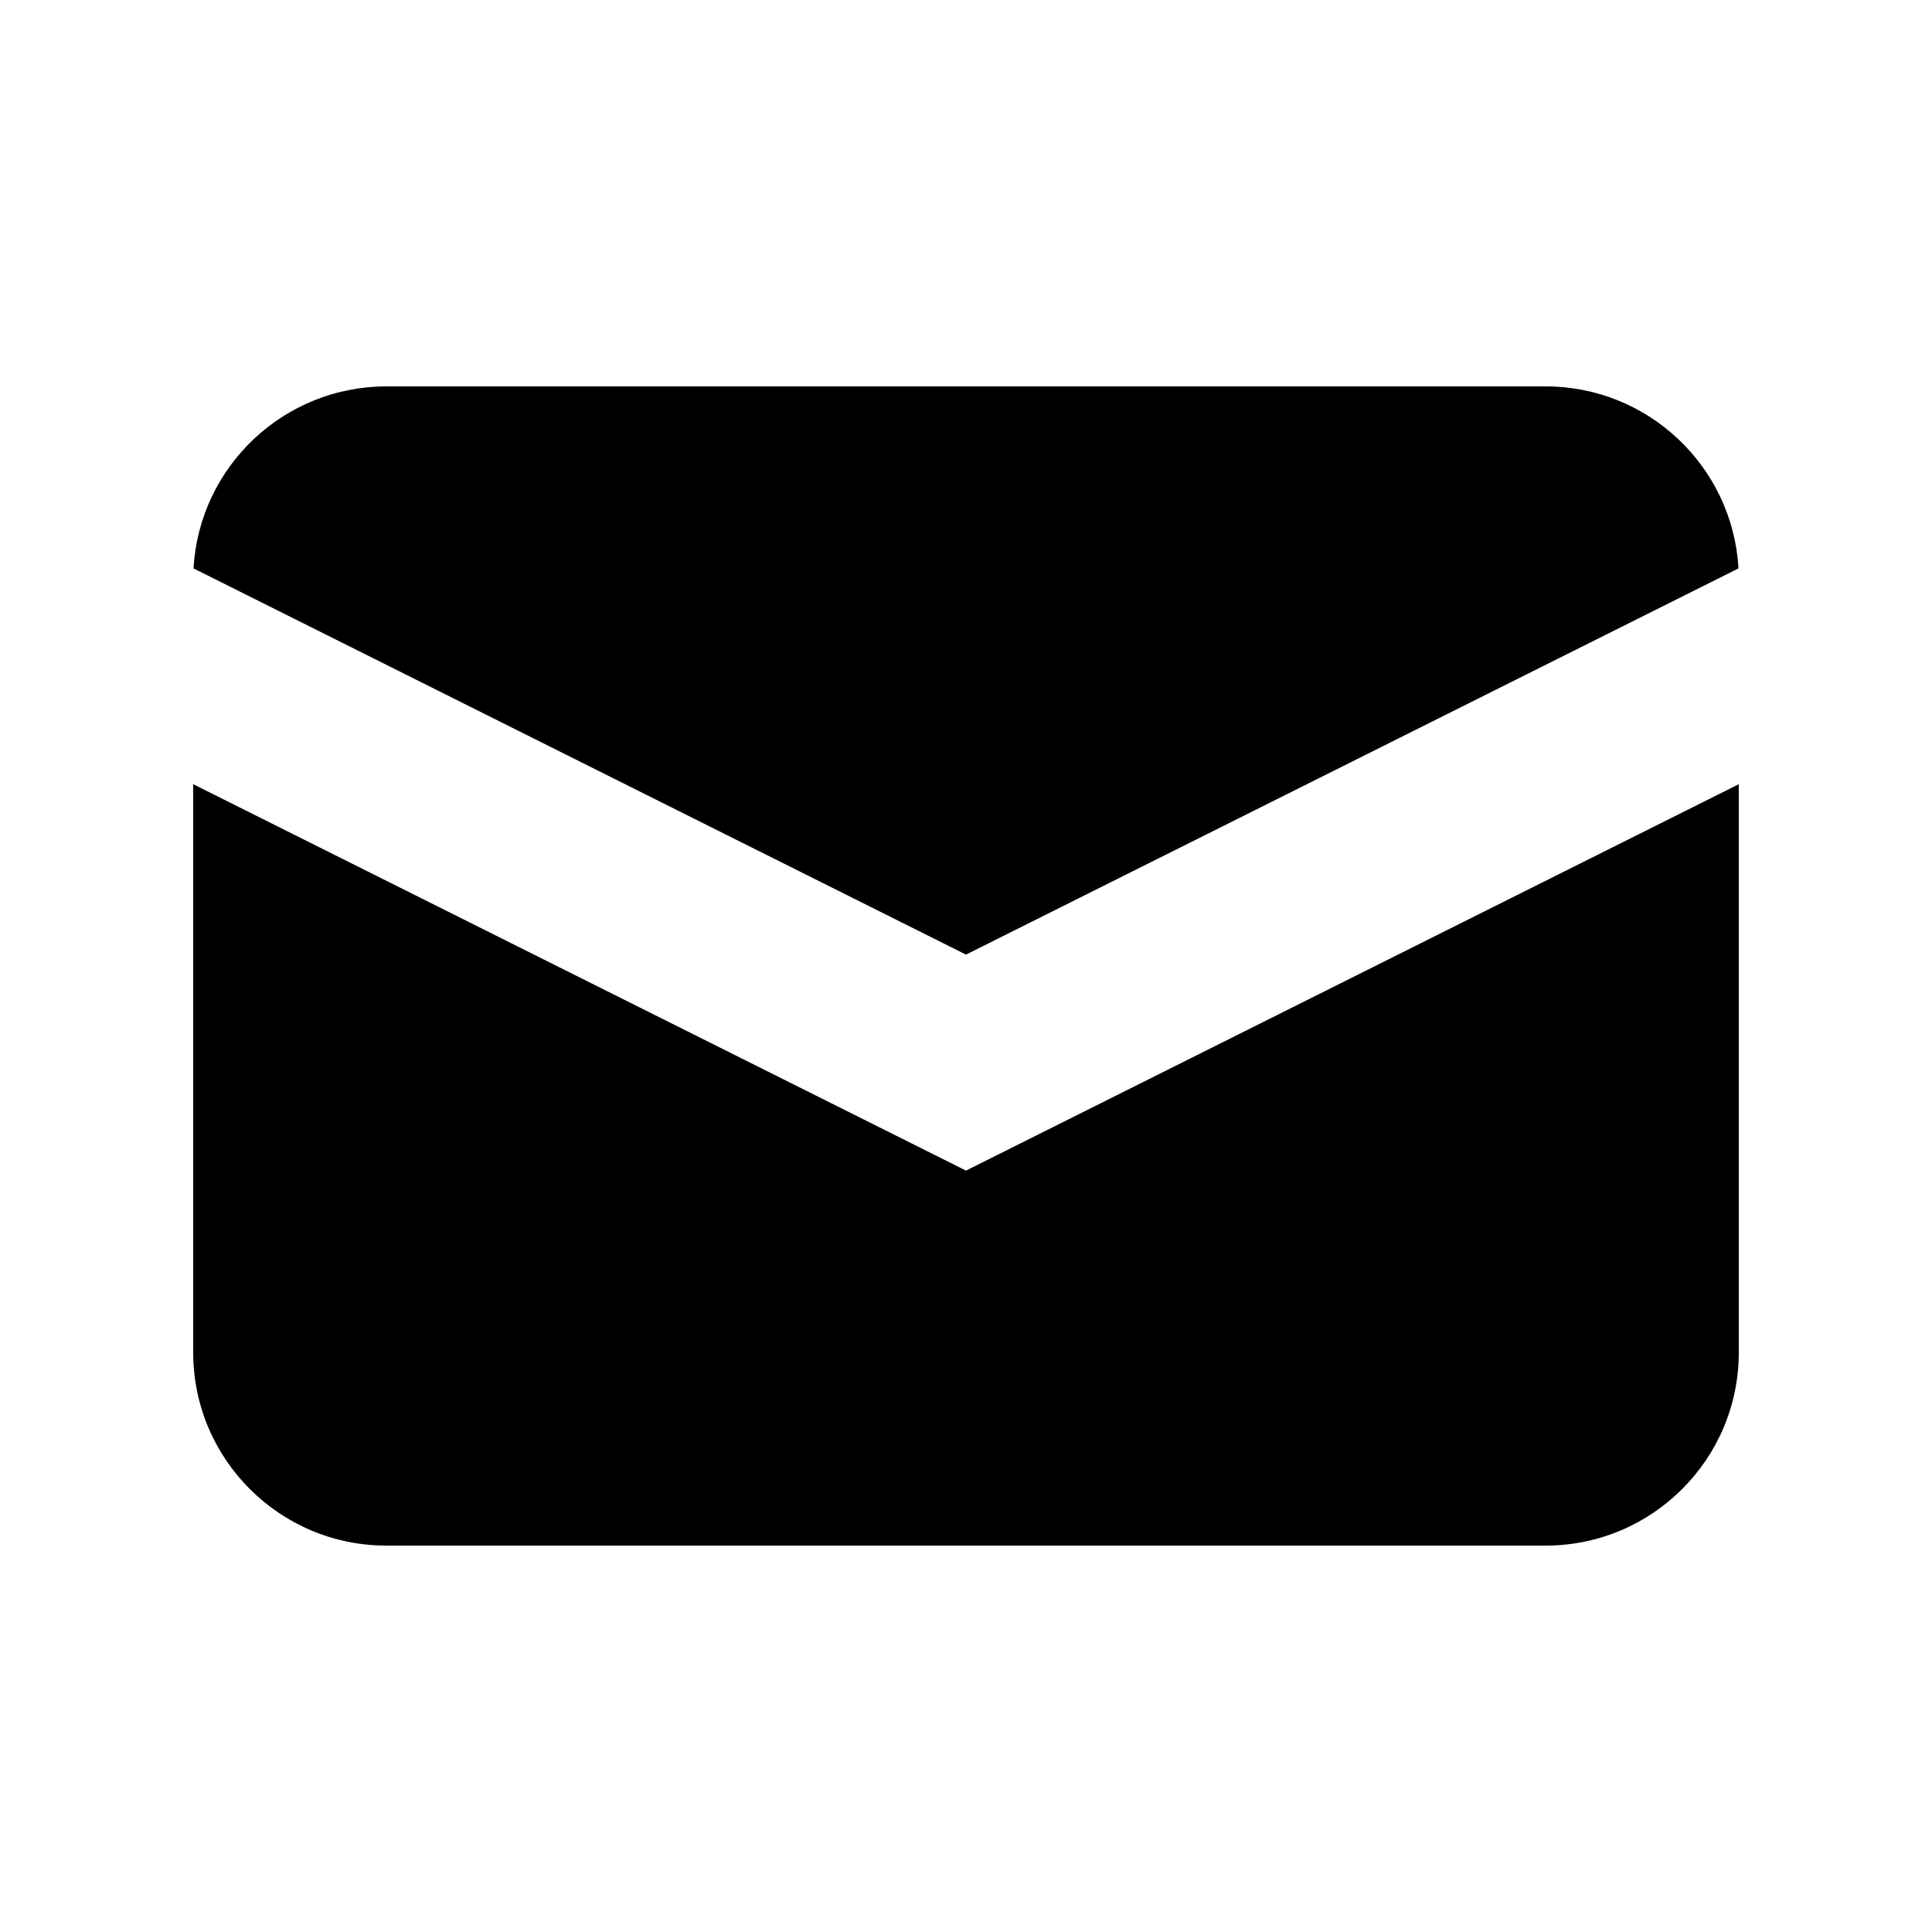
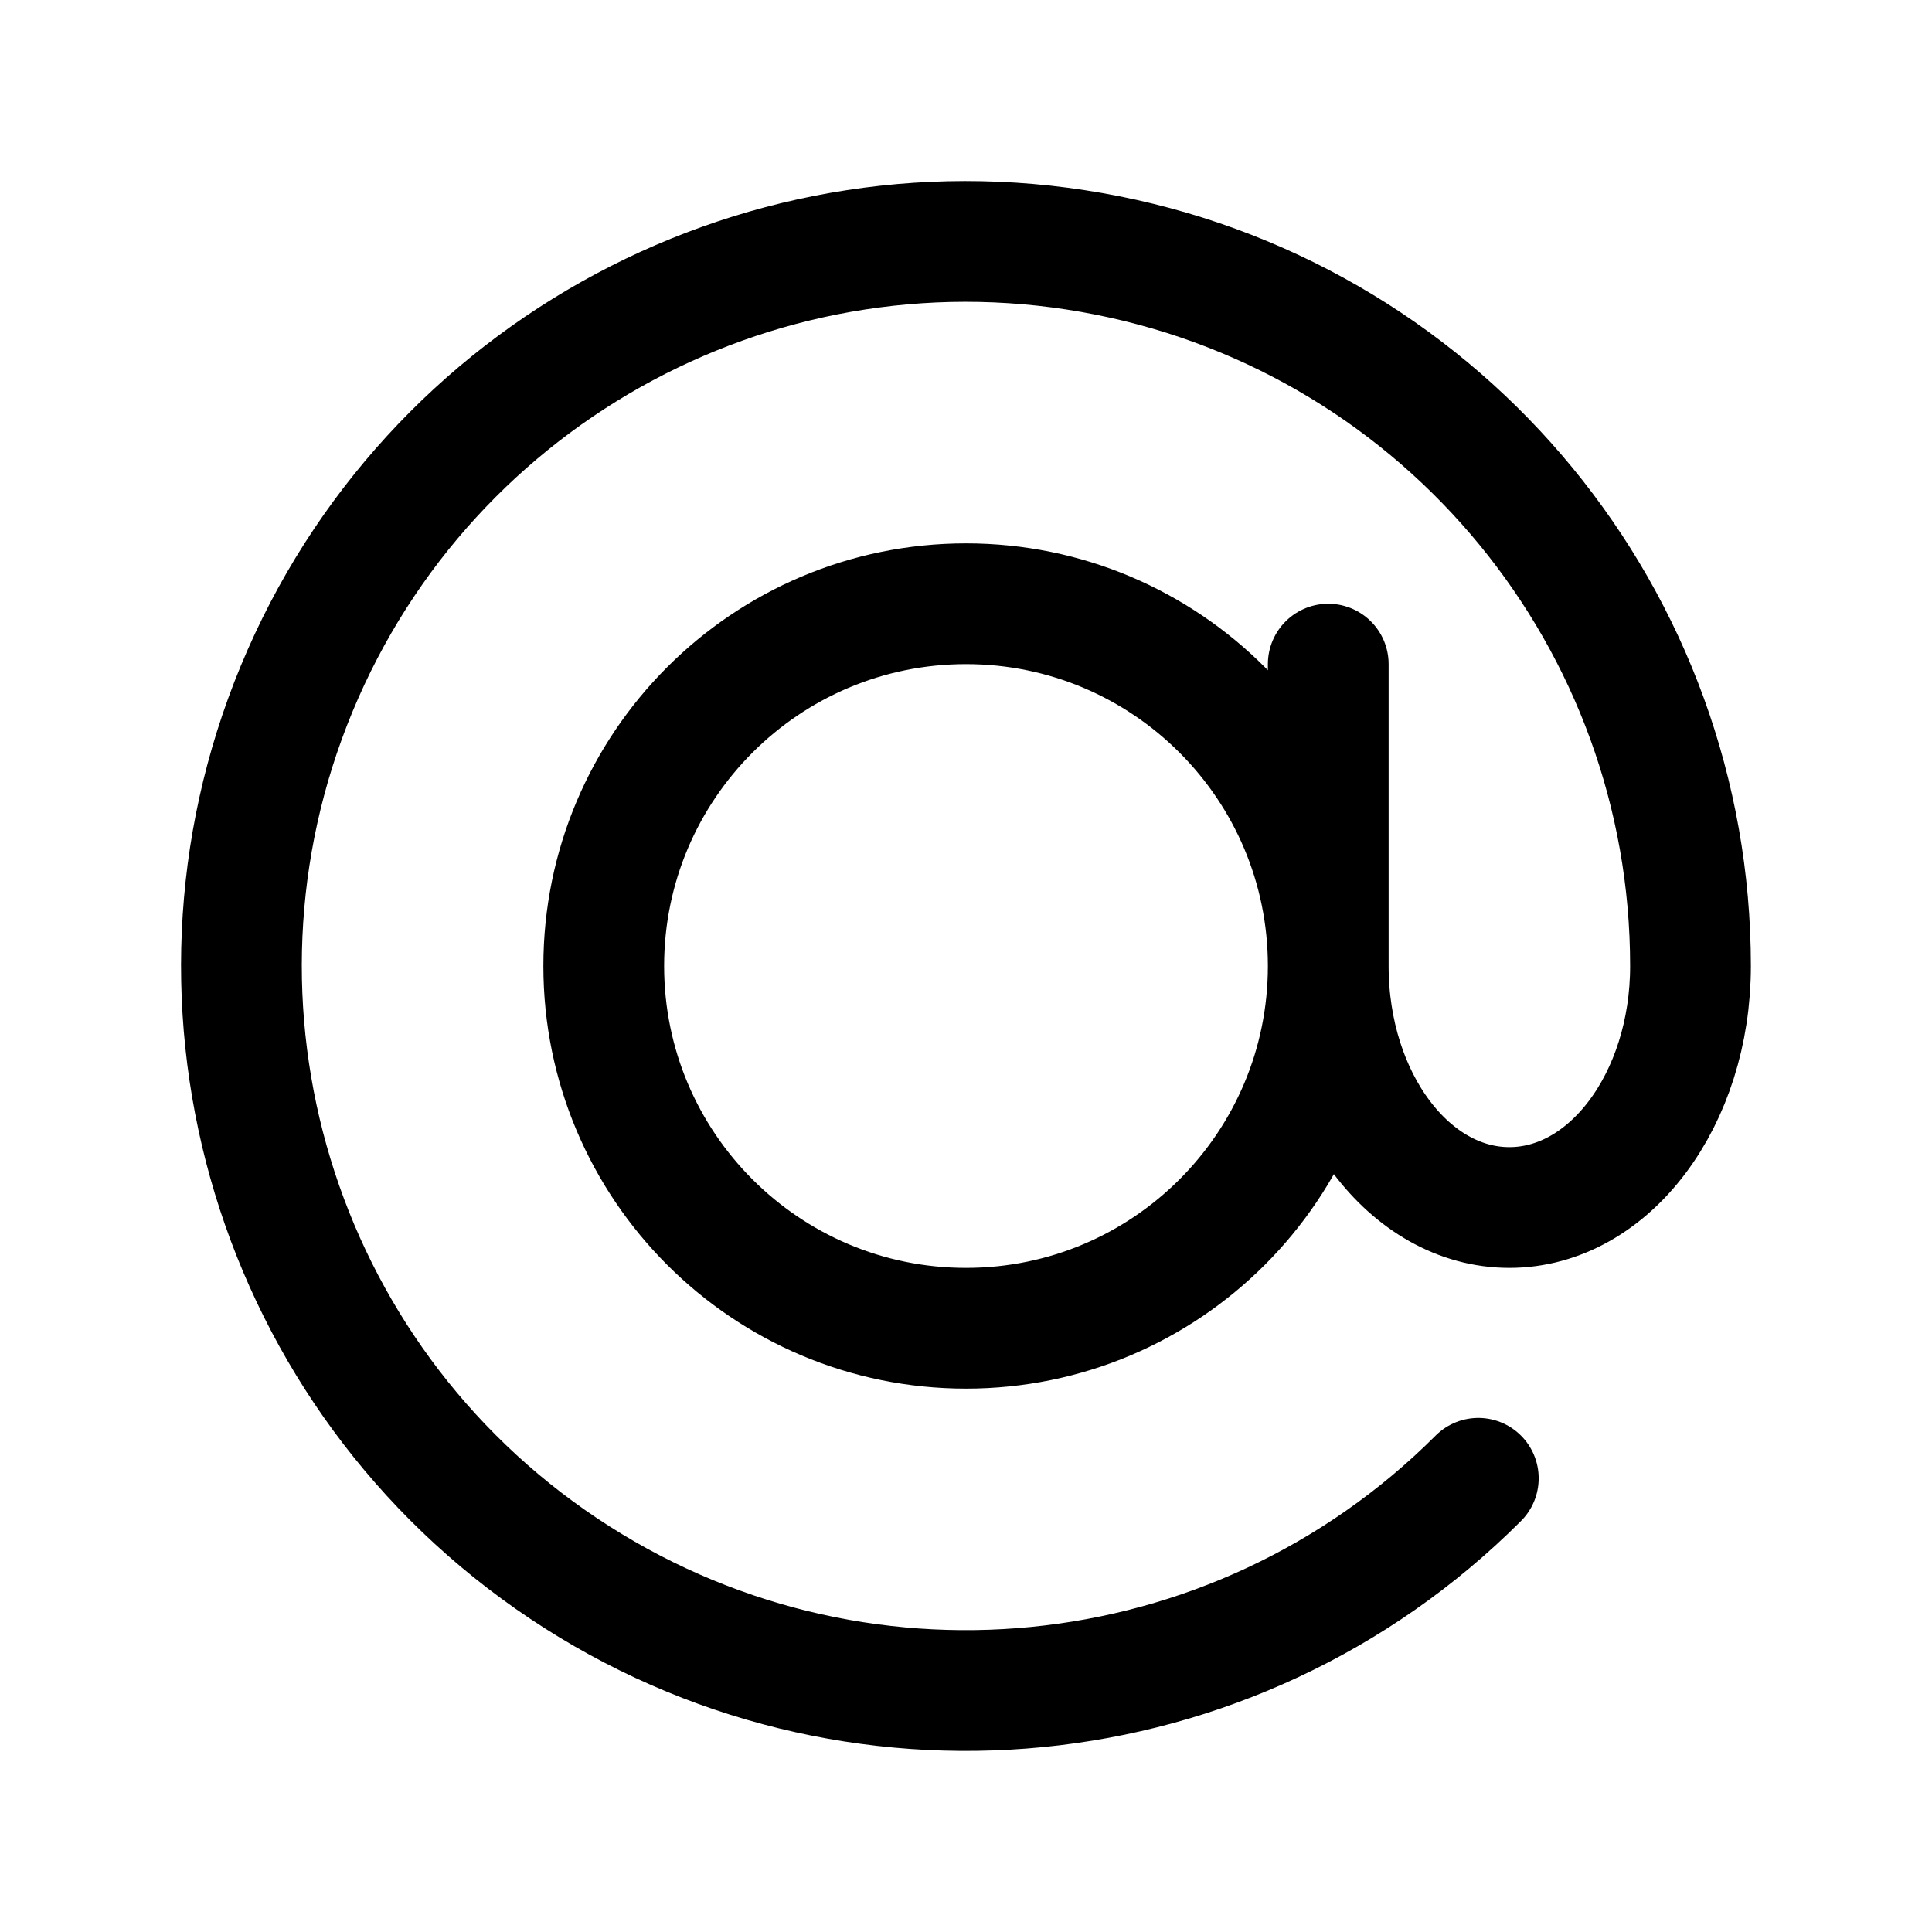
- <svg xmlns="http://www.w3.org/2000/svg" class="h-5 w-5" viewBox="0 0 20 20" fill="currentColor">
-   <path d="M2.003 5.884L10 9.882l7.997-3.998A2 2 0 0016 4H4a2 2 0 00-1.997 1.884z" />
-   <path d="M18 8.118l-8 4-8-4V14a2 2 0 002 2h12a2 2 0 002-2V8.118z" />
+ <svg xmlns="http://www.w3.org/2000/svg" fill="none" viewBox="0 0 24 24" stroke-width="1.5" stroke="currentColor" class="w-6 h-6">
+   <path stroke-linecap="round" d="M16.5 12a4.5 4.5 0 11-9 0 4.5 4.5 0 019 0zm0 0c0 1.657 1.007 3 2.25 3S21 13.657 21 12a9 9 0 10-2.636 6.364M16.5 12V8.25" />
</svg>
